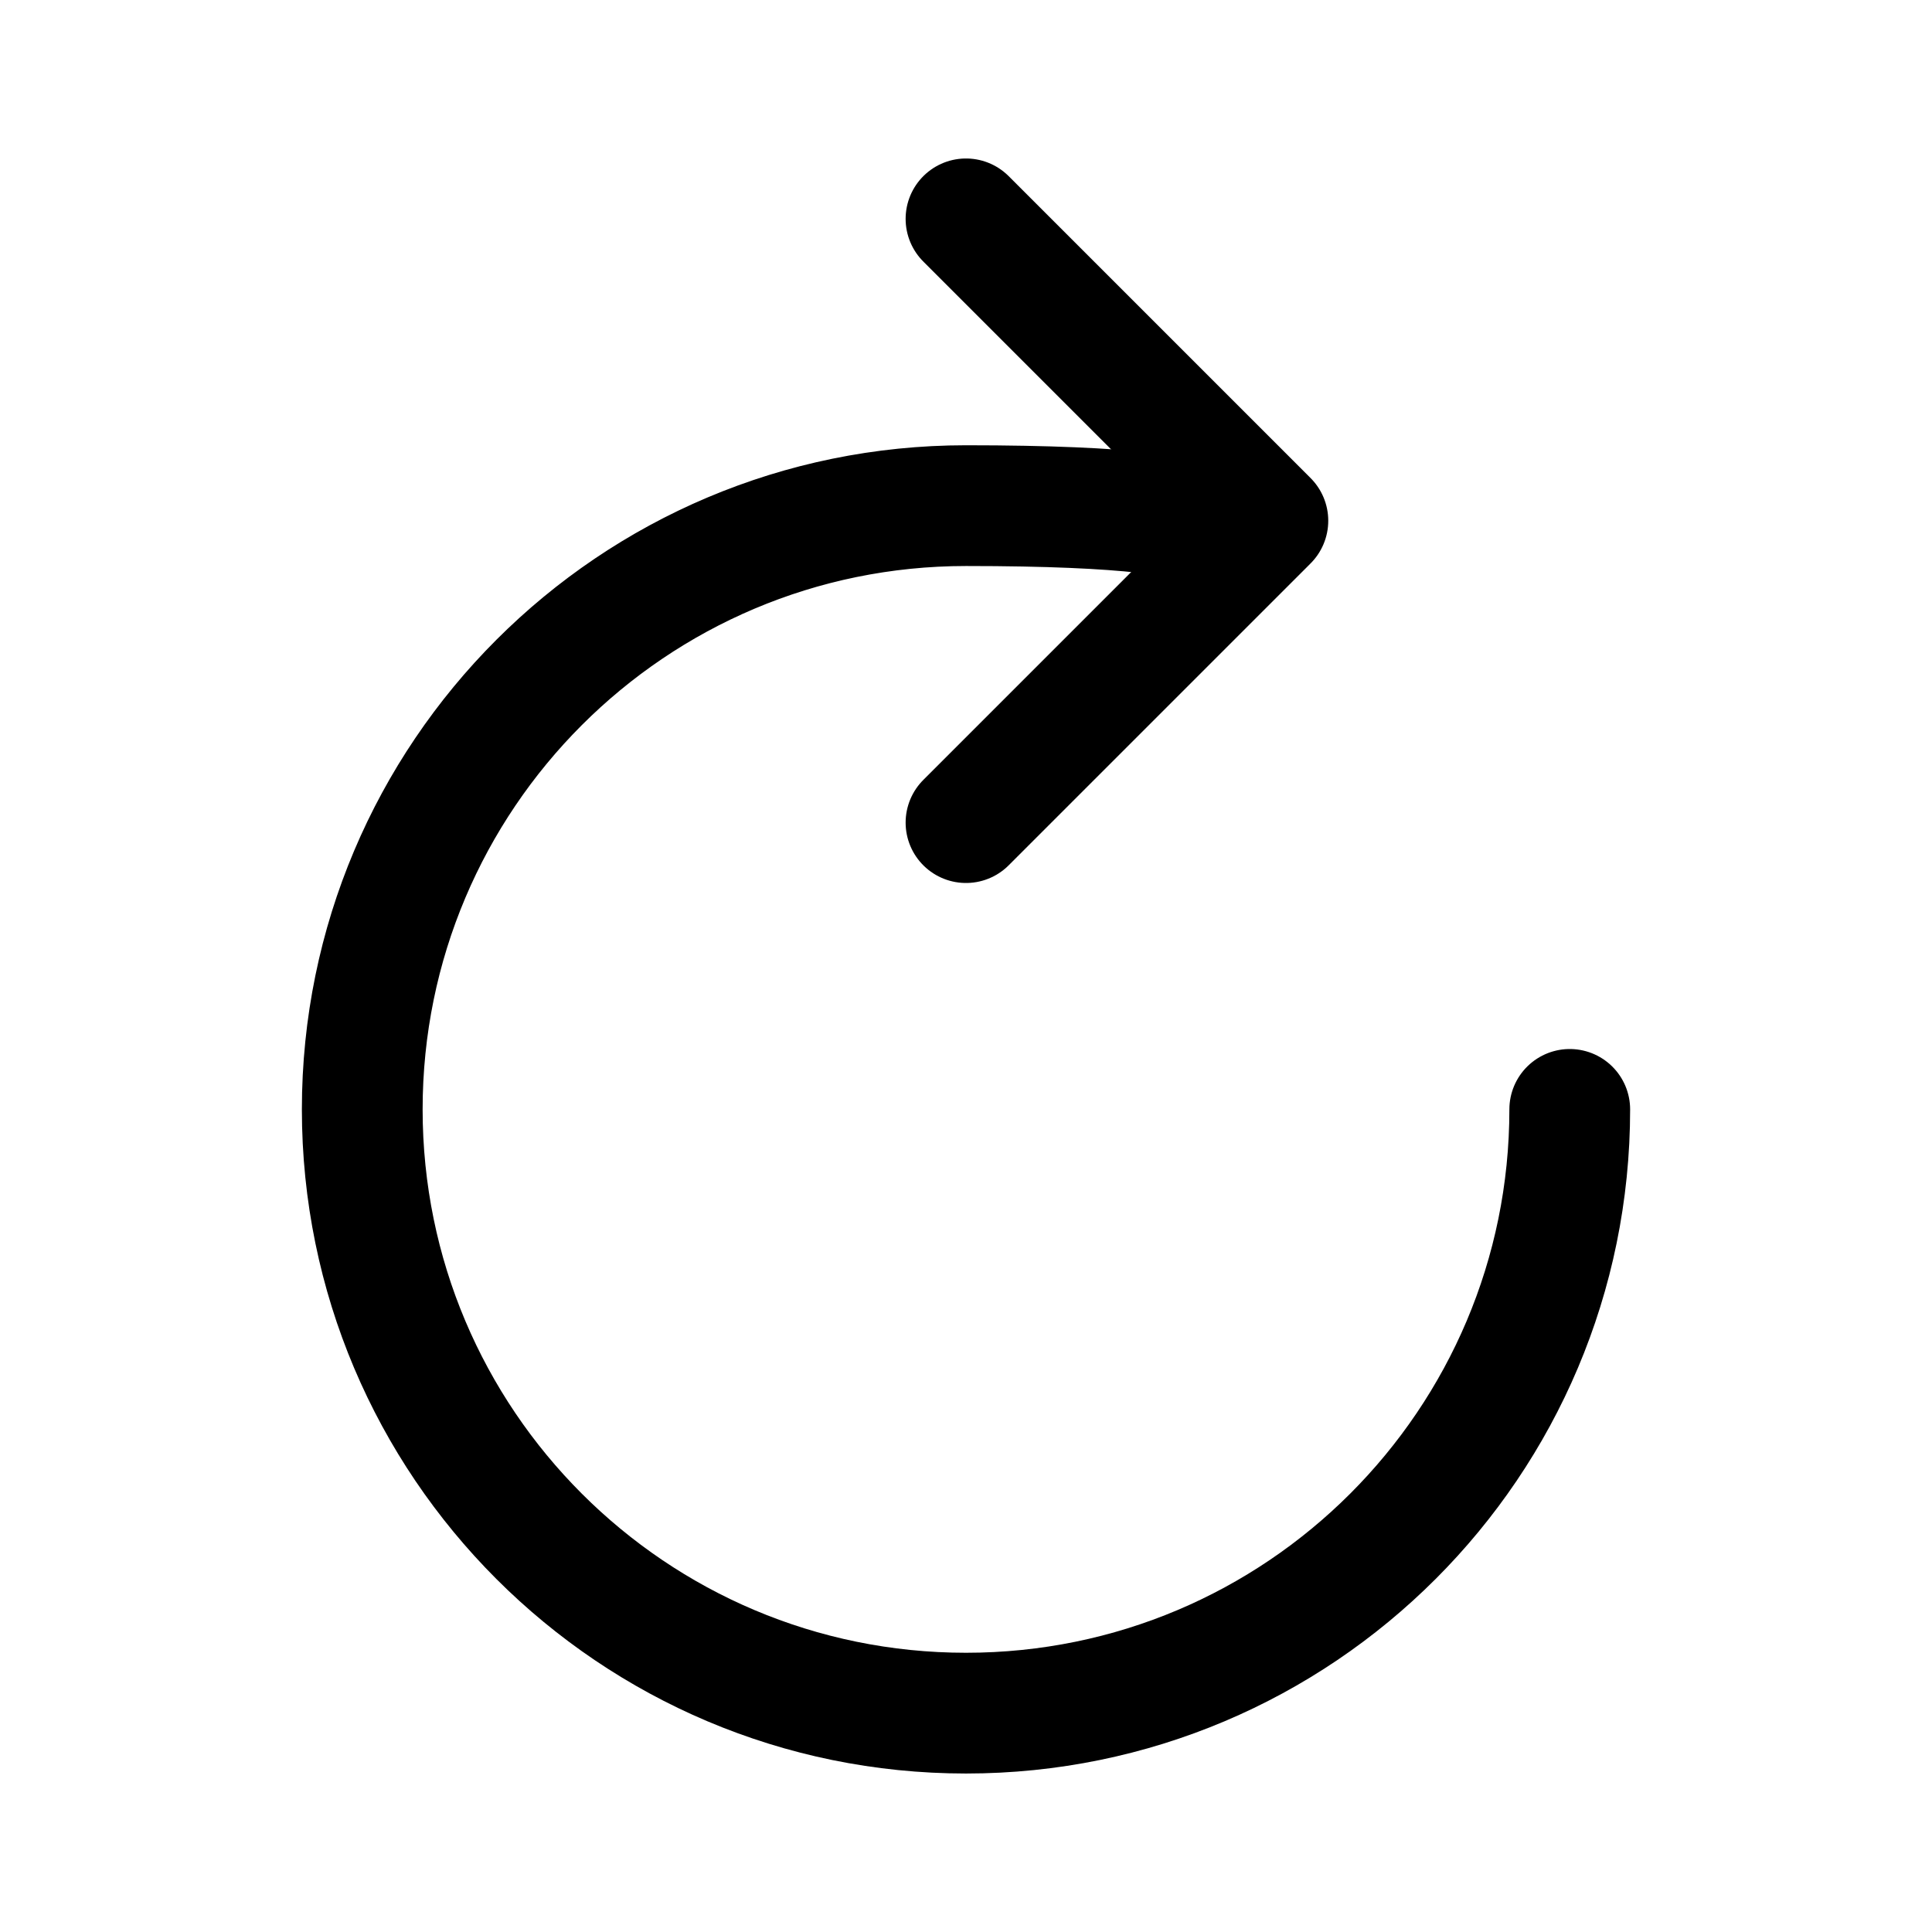
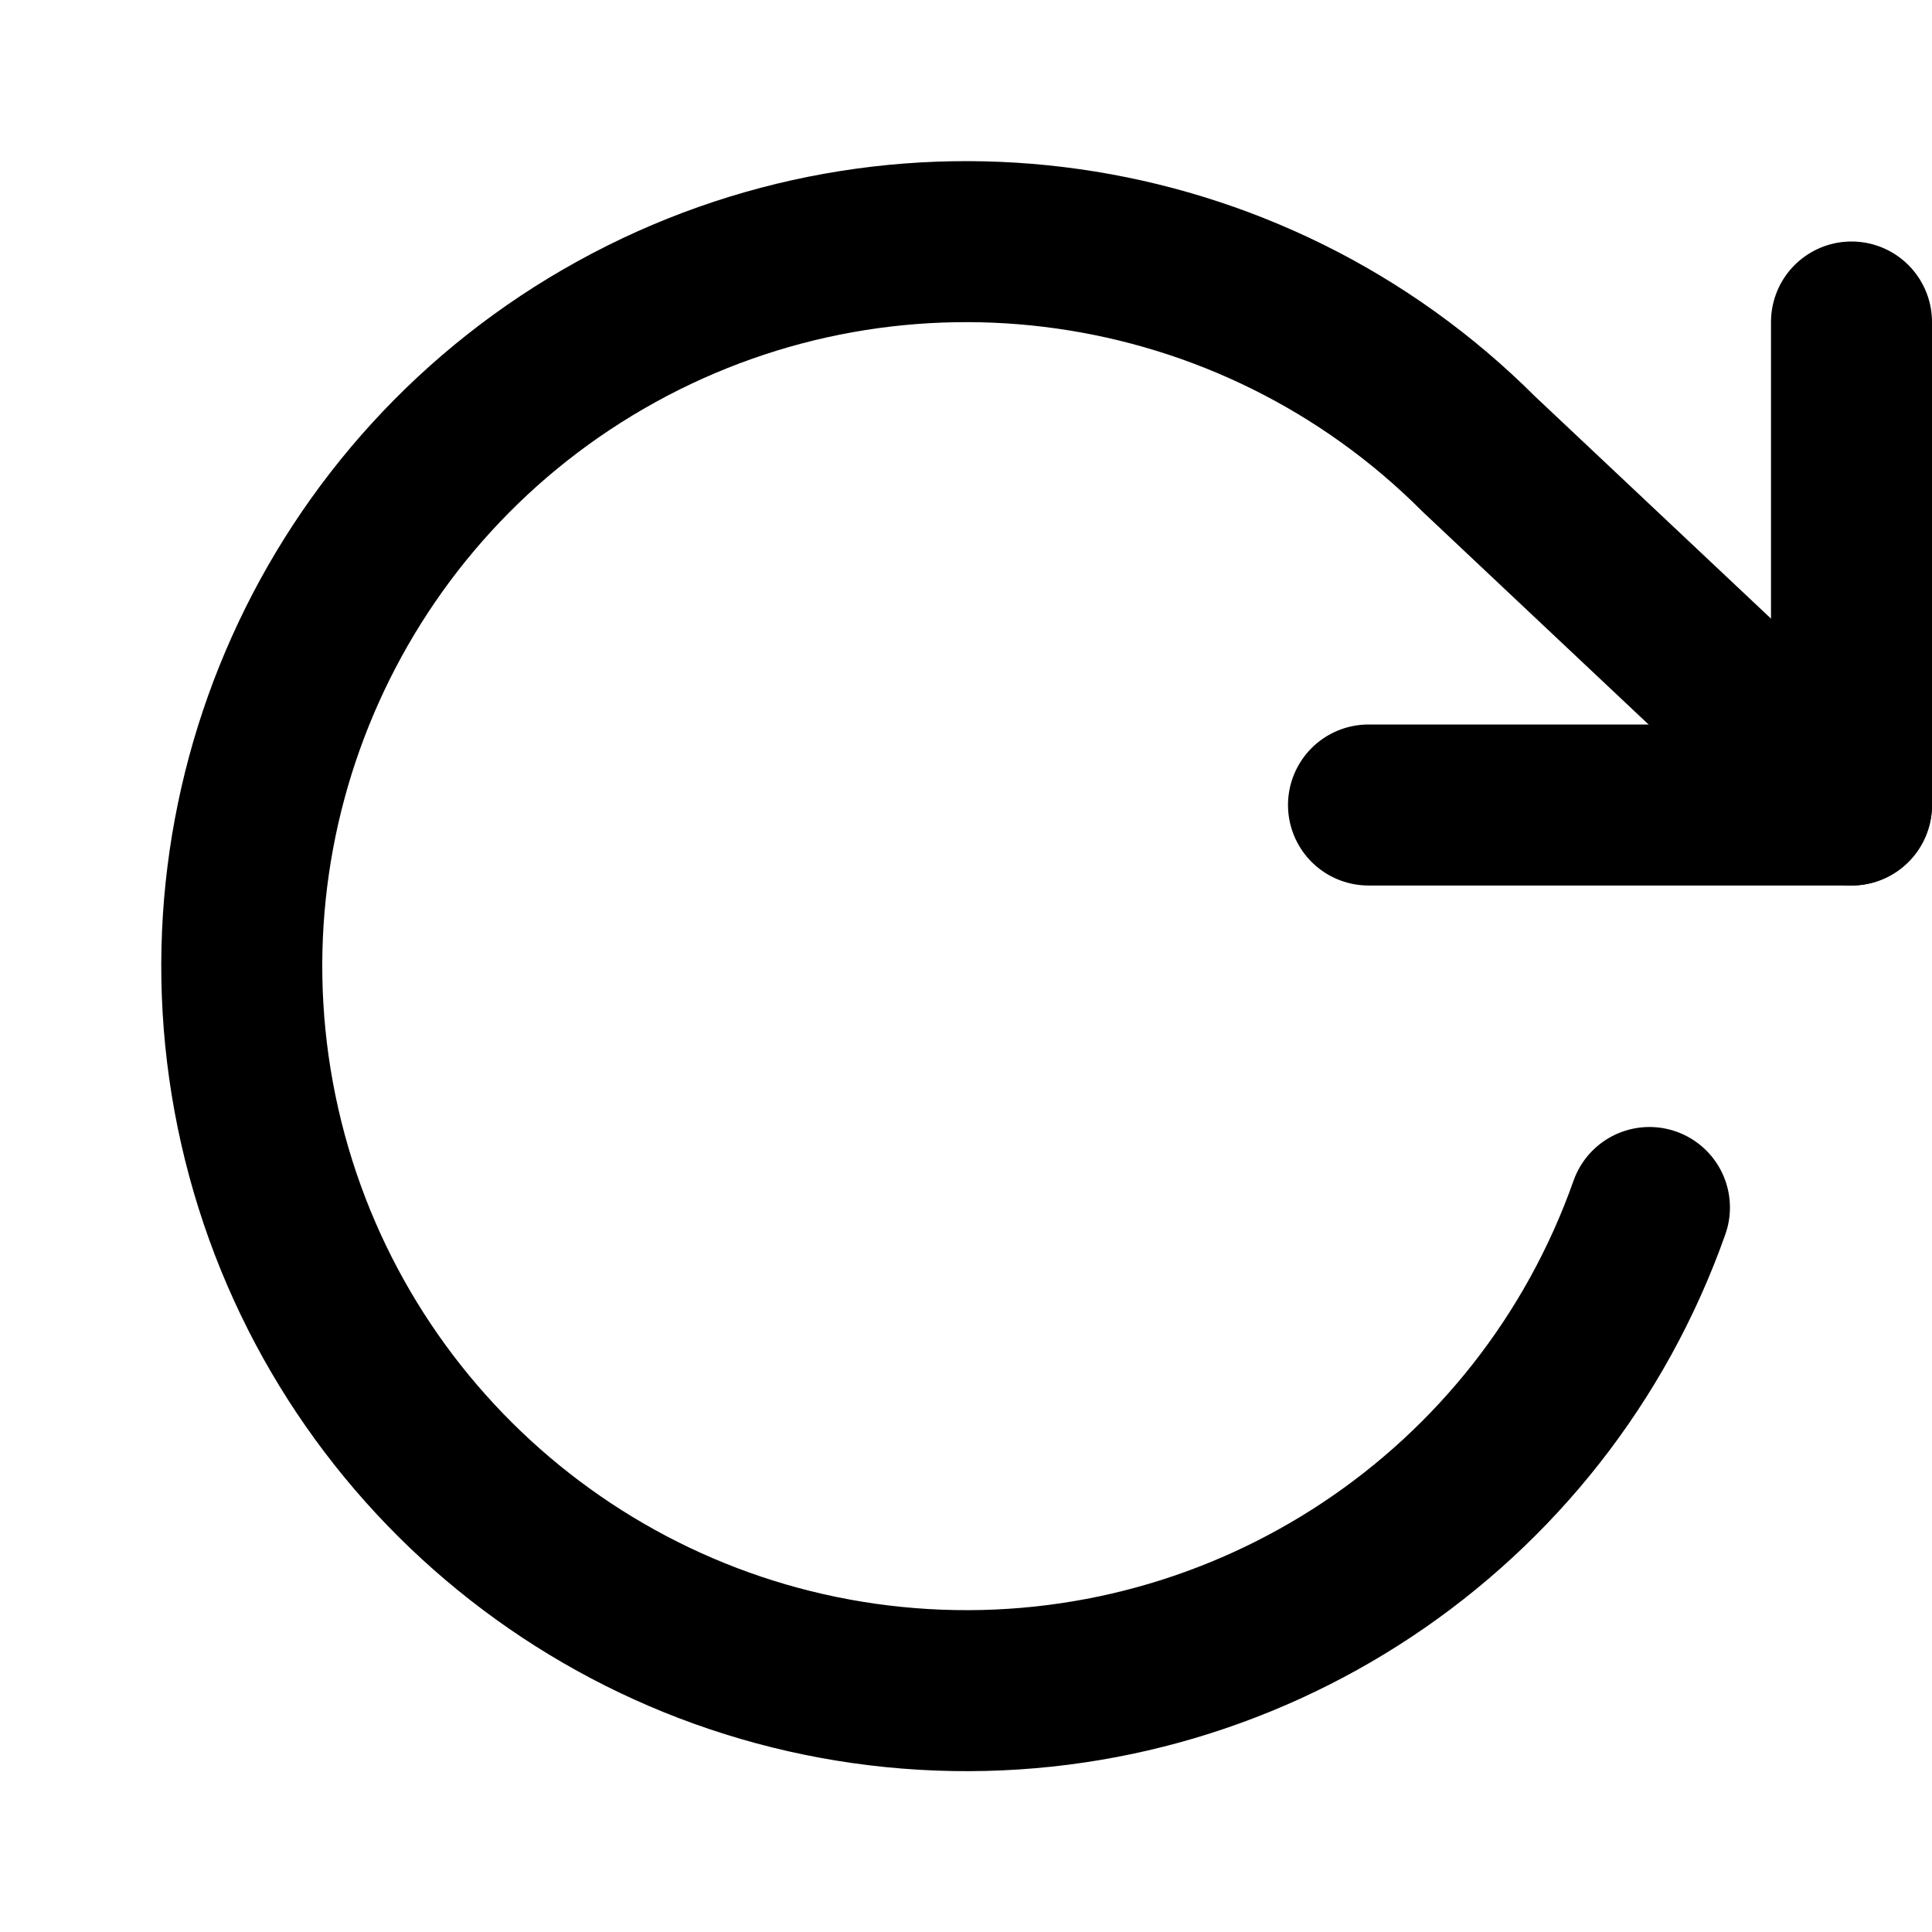
- <svg xmlns="http://www.w3.org/2000/svg" class="ionicon" viewBox="0 0 512 512">
-   <path d="M320 146s24.36-12-64-12a160 160 0 10160 160" fill="none" stroke="currentColor" stroke-linecap="round" stroke-miterlimit="10" stroke-width="32" />
-   <path fill="none" stroke="currentColor" stroke-linecap="round" stroke-linejoin="round" stroke-width="32" d="M256 58l80 80-80 80" />
+ <svg xmlns="http://www.w3.org/2000/svg" viewBox="0 0 24 24" width="1em" height="1em" fill="none" stroke="currentColor" stroke-width="2" stroke-linecap="round" stroke-linejoin="round">
+   <polyline points="23 4 23 10 17 10" />
+   <path d="M20.49 15a9 9 0 1 1-2.12-9.36L23 10" />
</svg>
